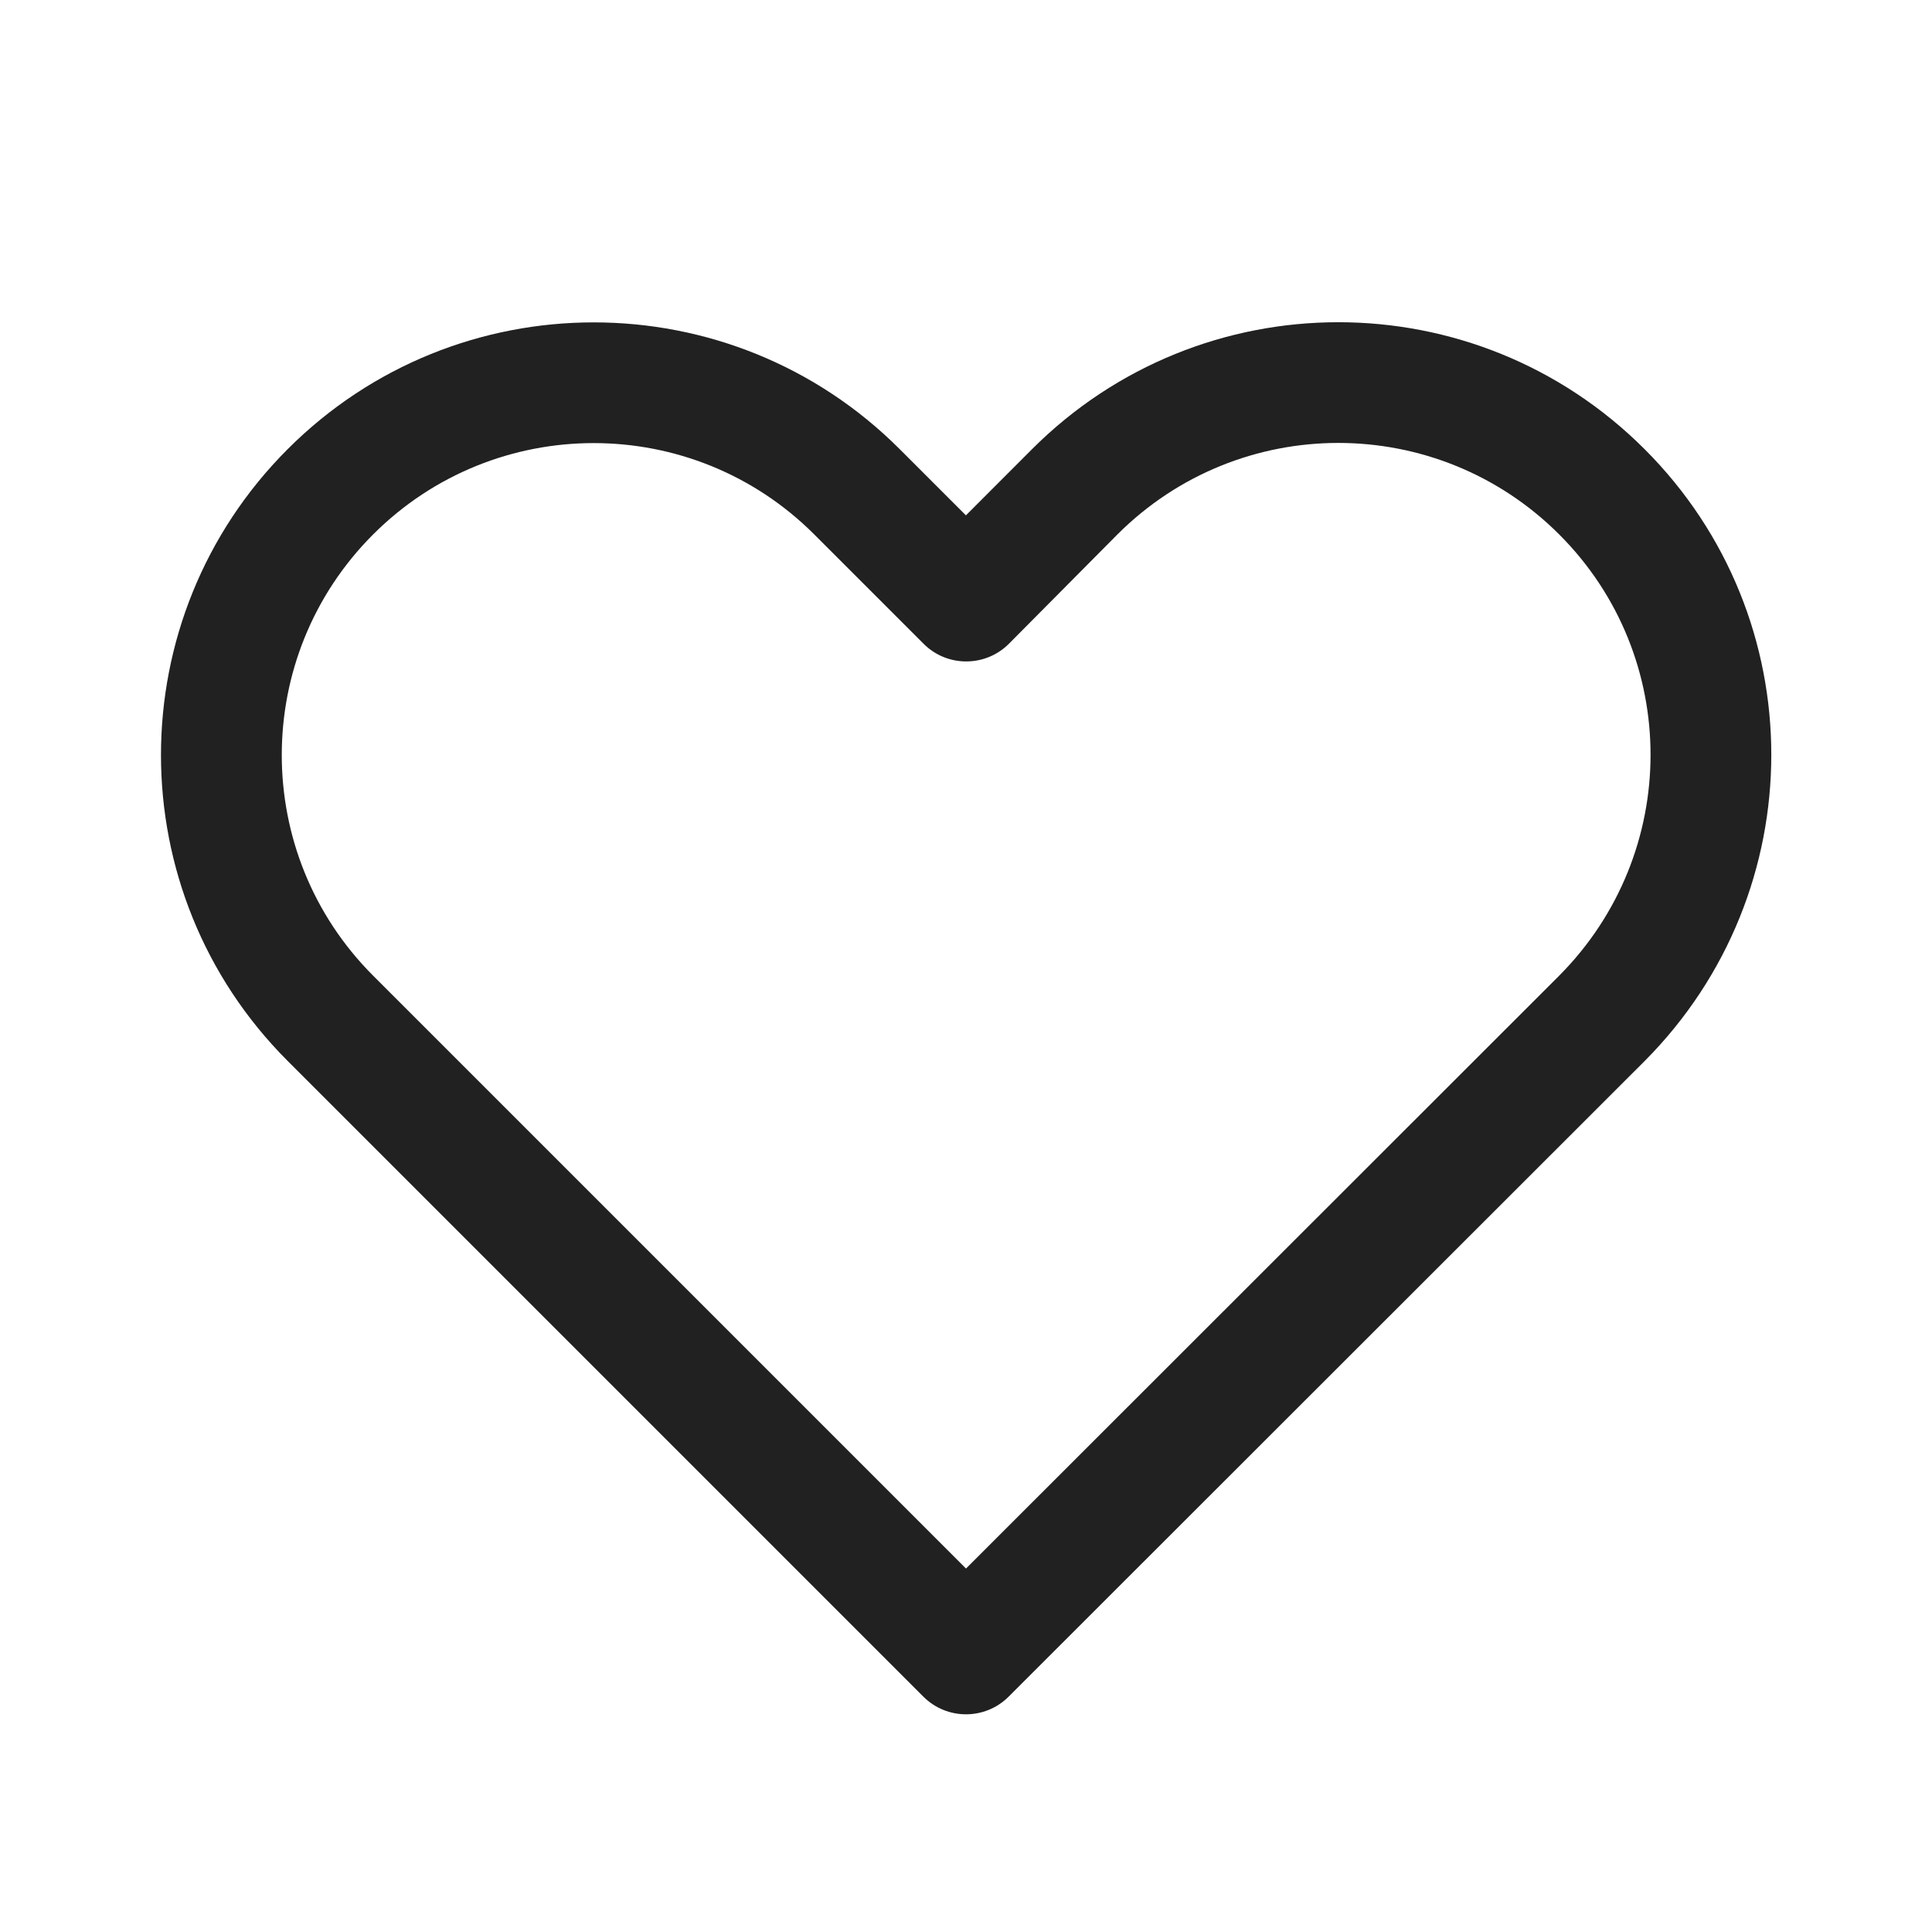
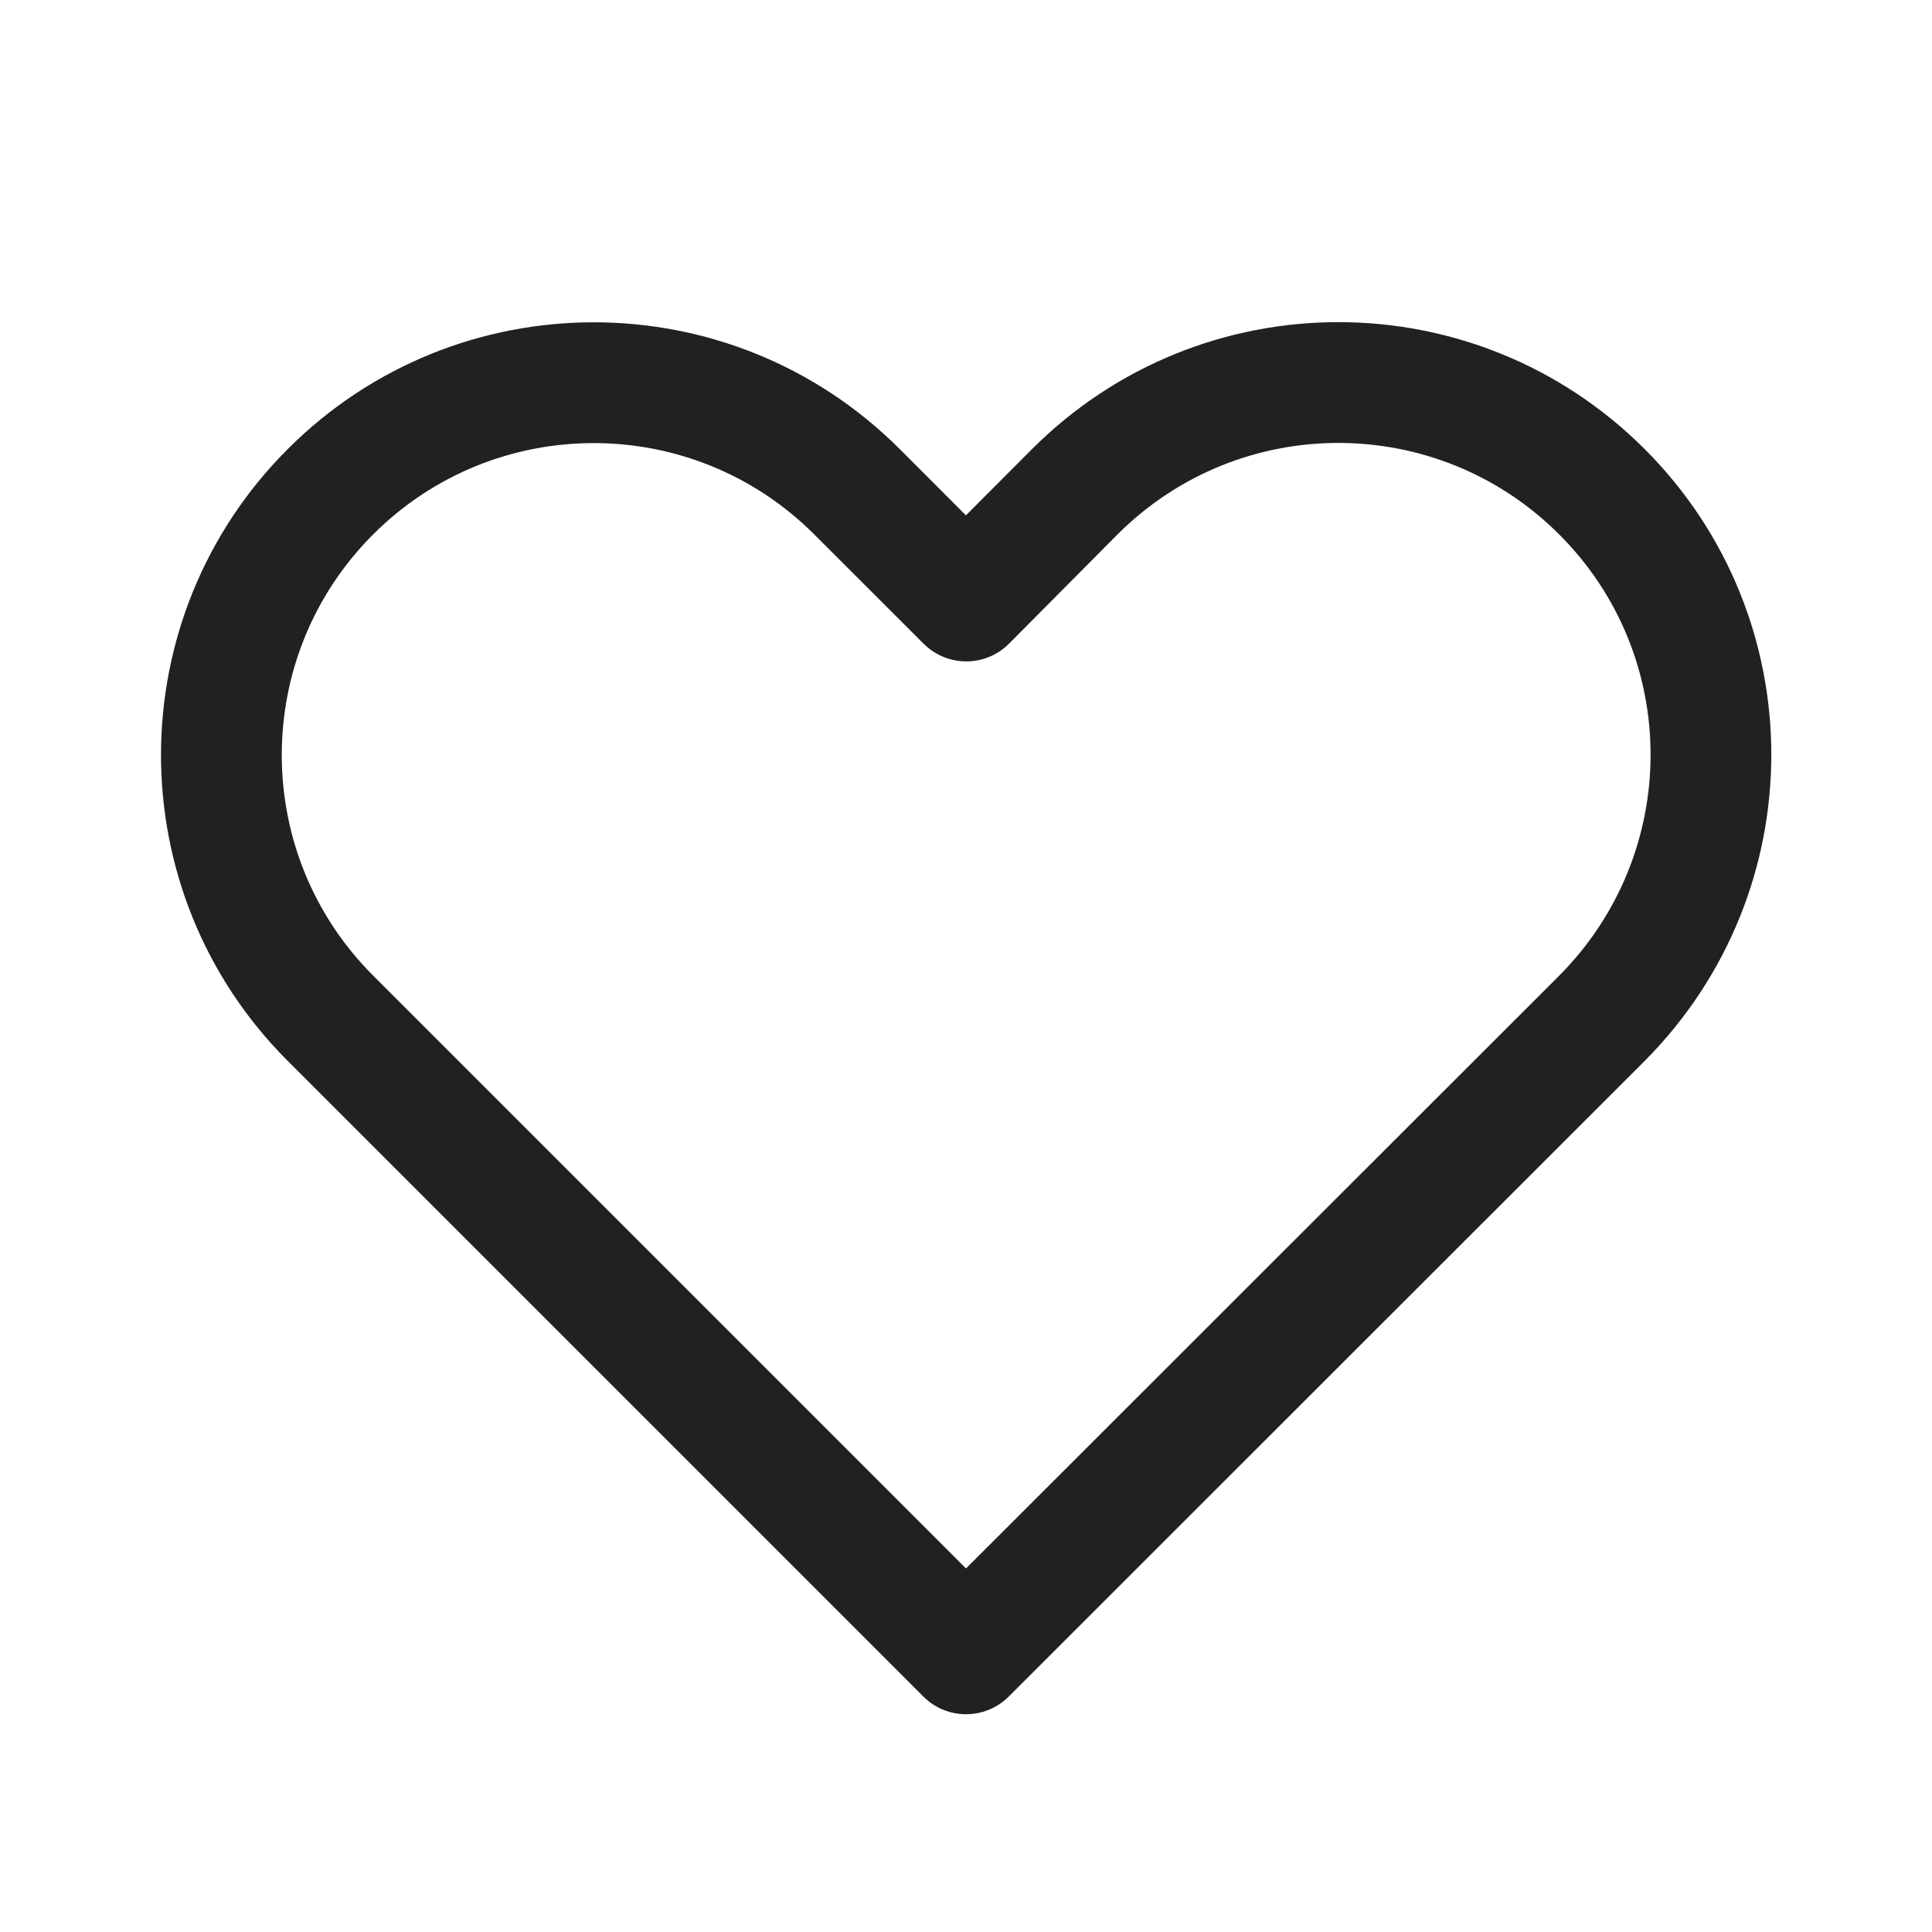
<svg xmlns="http://www.w3.org/2000/svg" width="24" height="24" viewBox="0 0 24 24" fill="none">
-   <path d="M12.82 5.58L11.999 6.402L11.176 5.579C9.077 3.48 5.673 3.48 3.574 5.579C1.475 7.678 1.475 11.081 3.574 13.18L11.47 21.076C11.763 21.369 12.237 21.369 12.53 21.076L20.432 13.179C22.526 11.073 22.53 7.679 20.43 5.58C18.327 3.477 14.923 3.477 12.82 5.58ZM19.368 12.121L12 19.485L4.635 12.12C3.122 10.606 3.122 8.153 4.635 6.639C6.148 5.126 8.602 5.126 10.115 6.639L11.473 7.997C11.77 8.295 12.255 8.289 12.546 7.984L13.88 6.64C15.397 5.123 17.853 5.123 19.37 6.64C20.883 8.154 20.881 10.6 19.368 12.121Z" fill="#212121" />
+   <path d="M12.82 5.579L11.999 6.402L11.176 5.578C9.077 3.479 5.674 3.479 3.575 5.578C1.475 7.677 1.475 11.081 3.575 13.18L11.47 21.075C11.763 21.368 12.238 21.368 12.531 21.075L20.432 13.178C22.526 11.072 22.53 7.679 20.431 5.579C18.328 3.476 14.923 3.476 12.82 5.579ZM19.368 12.121L12 19.484L4.635 12.119C3.122 10.606 3.122 8.152 4.635 6.639C6.148 5.126 8.602 5.126 10.115 6.639L11.473 7.996C11.771 8.294 12.255 8.289 12.546 7.984L13.881 6.64C15.398 5.123 17.853 5.123 19.37 6.64C20.884 8.153 20.881 10.6 19.368 12.121Z" fill="#212121" />
</svg>
